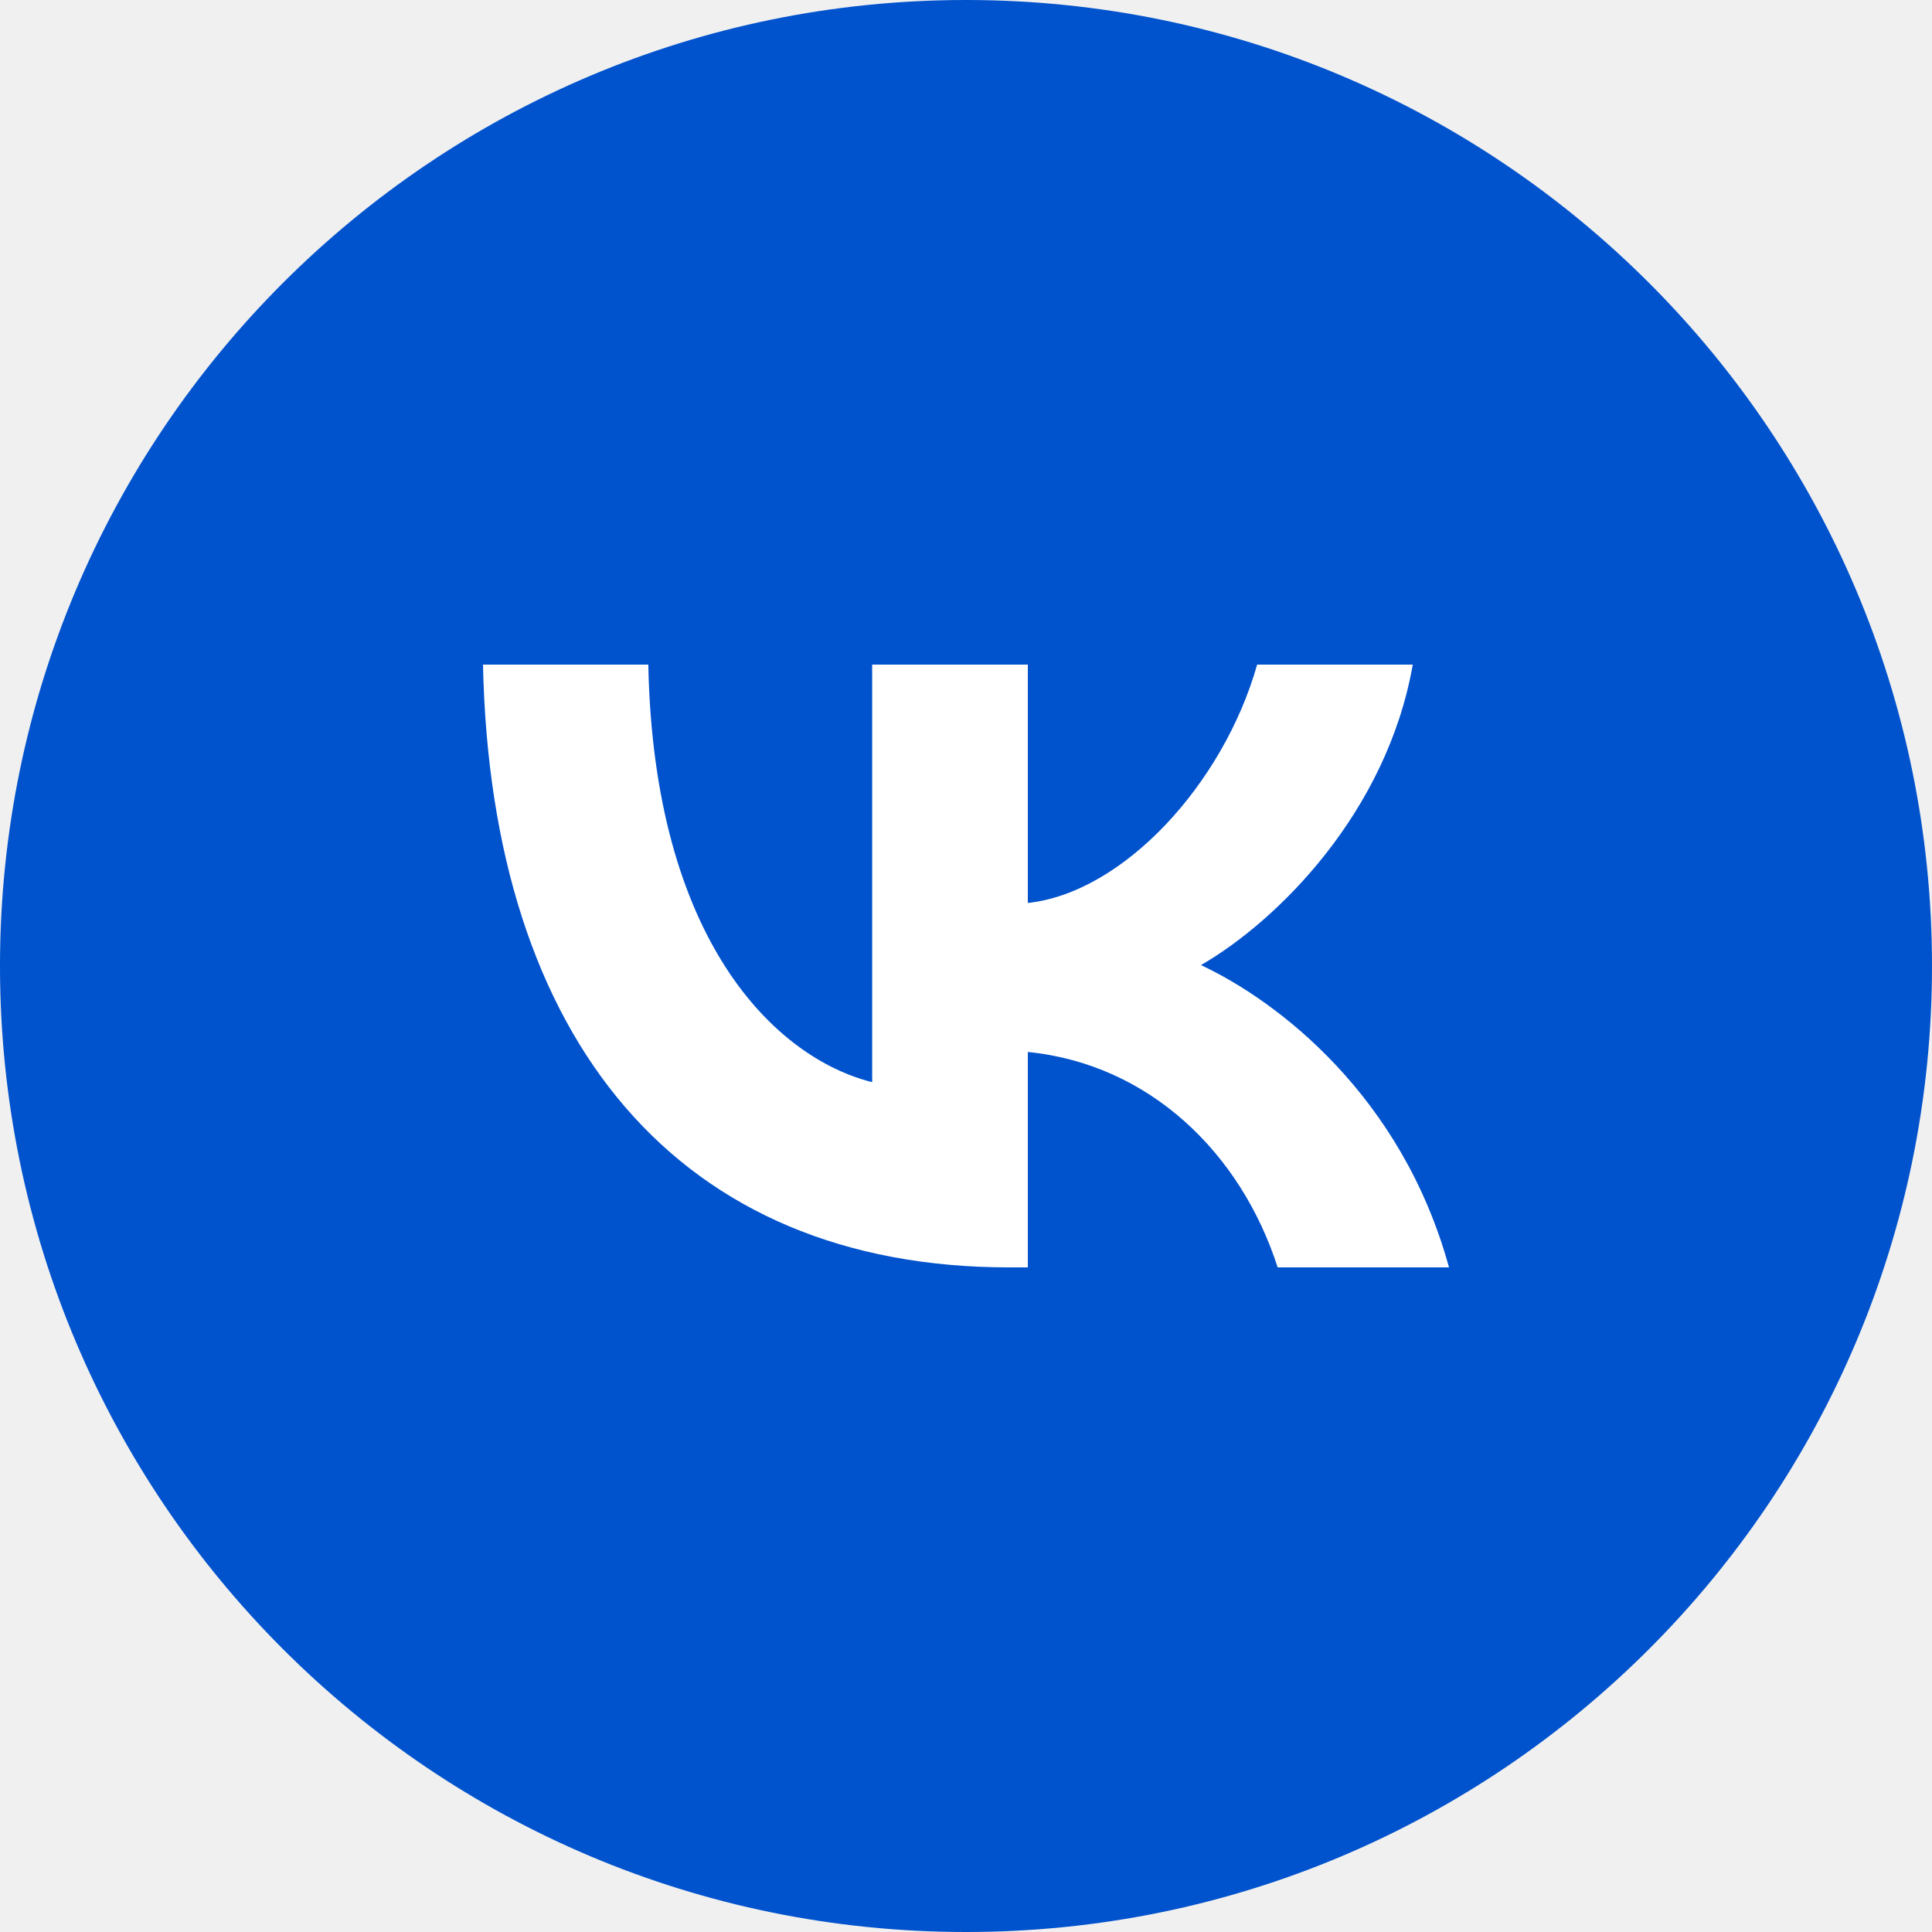
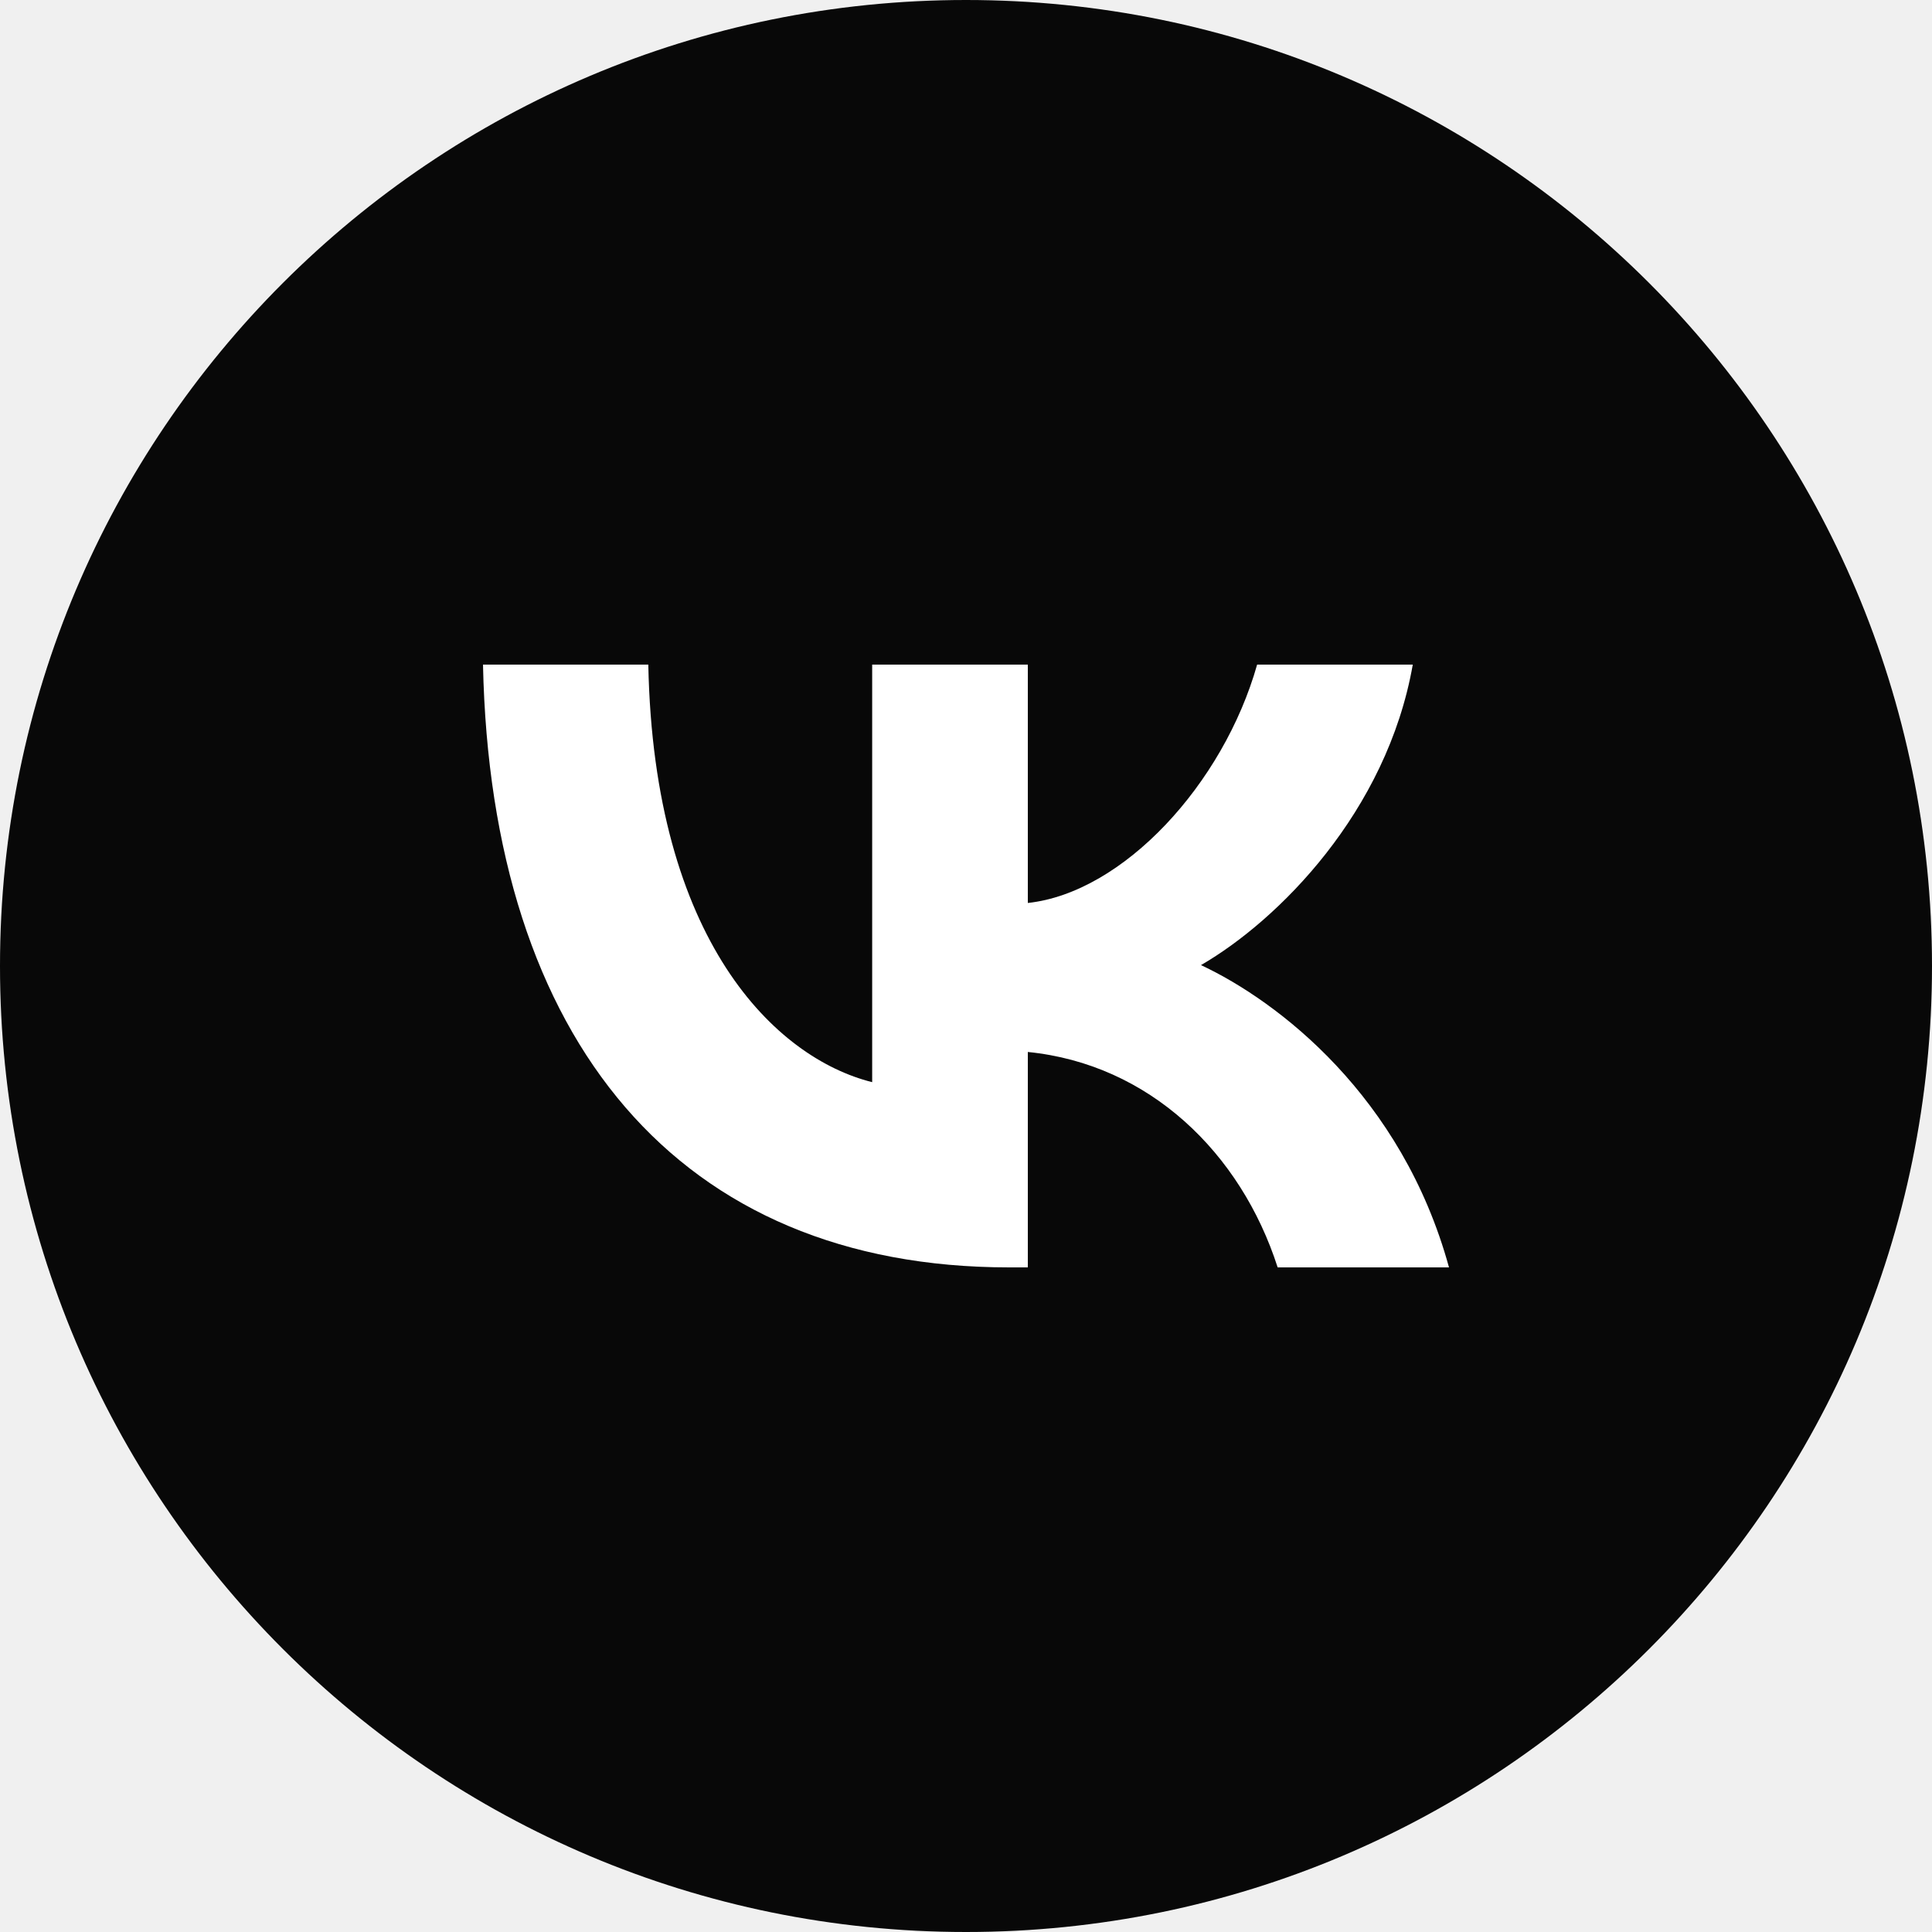
<svg xmlns="http://www.w3.org/2000/svg" width="32" height="32" viewBox="0 0 32 32" fill="none">
-   <rect width="32" height="32" rx="16" fill="#0052CD" />
-   <path fill-rule="evenodd" clip-rule="evenodd" d="M8 11.008C8.13 17.244 11.248 20.992 16.715 20.992H17.024V17.424C19.033 17.624 20.552 19.093 21.162 20.992H24C23.221 18.154 21.172 16.585 19.892 15.985C21.172 15.245 22.971 13.447 23.4 11.008H20.822C20.262 12.987 18.603 14.786 17.024 14.956V11.008H14.446V17.924C12.847 17.524 10.828 15.585 10.738 11.008H8Z" fill="white" />
+   <rect width="32" height="32" rx="16" fill="#080808" />
+   <path fill-rule="evenodd" clip-rule="evenodd" d="M8 11.008C8.13 17.244 11.248 20.992 16.715 20.992H17.024V17.424C19.033 17.624 20.552 19.093 21.162 20.992H24C23.221 18.154 21.172 16.585 19.892 15.985C21.172 15.245 22.971 13.447 23.4 11.008H20.822C20.262 12.987 18.603 14.786 17.024 14.956V11.008H14.446V17.924C12.847 17.524 10.828 15.585 10.738 11.008H8Z" fill="#fff" />
</svg>
